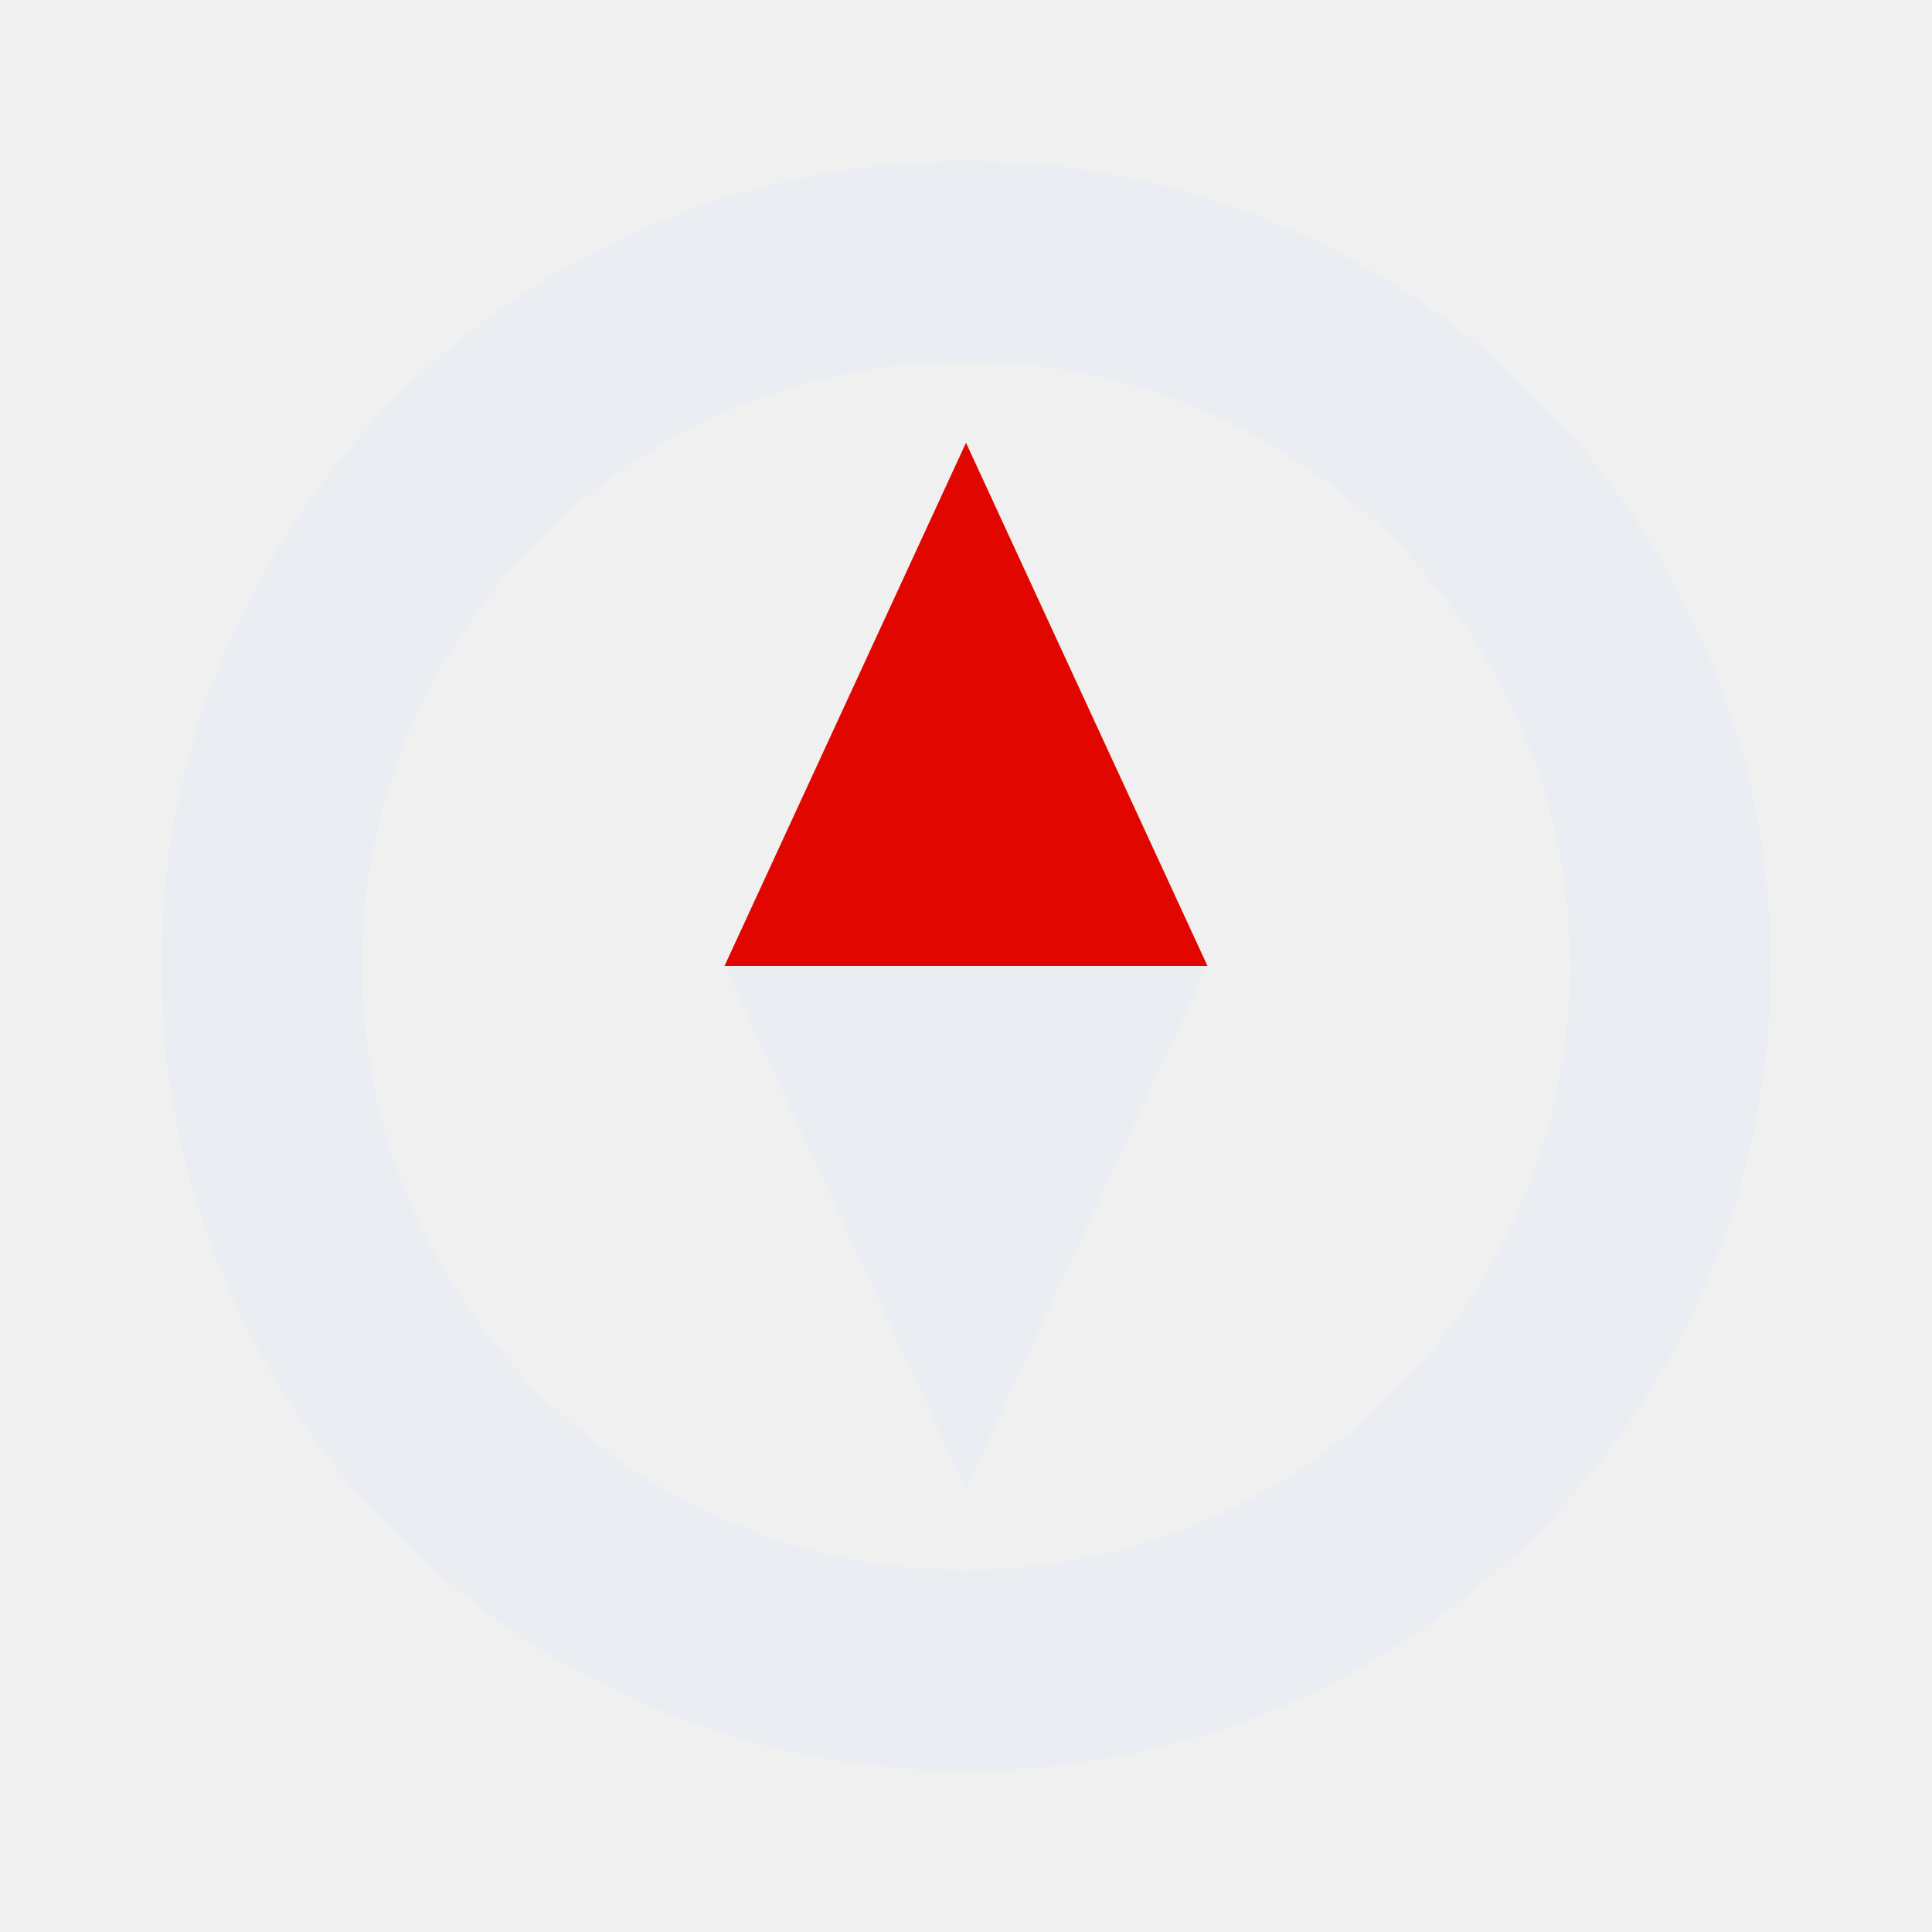
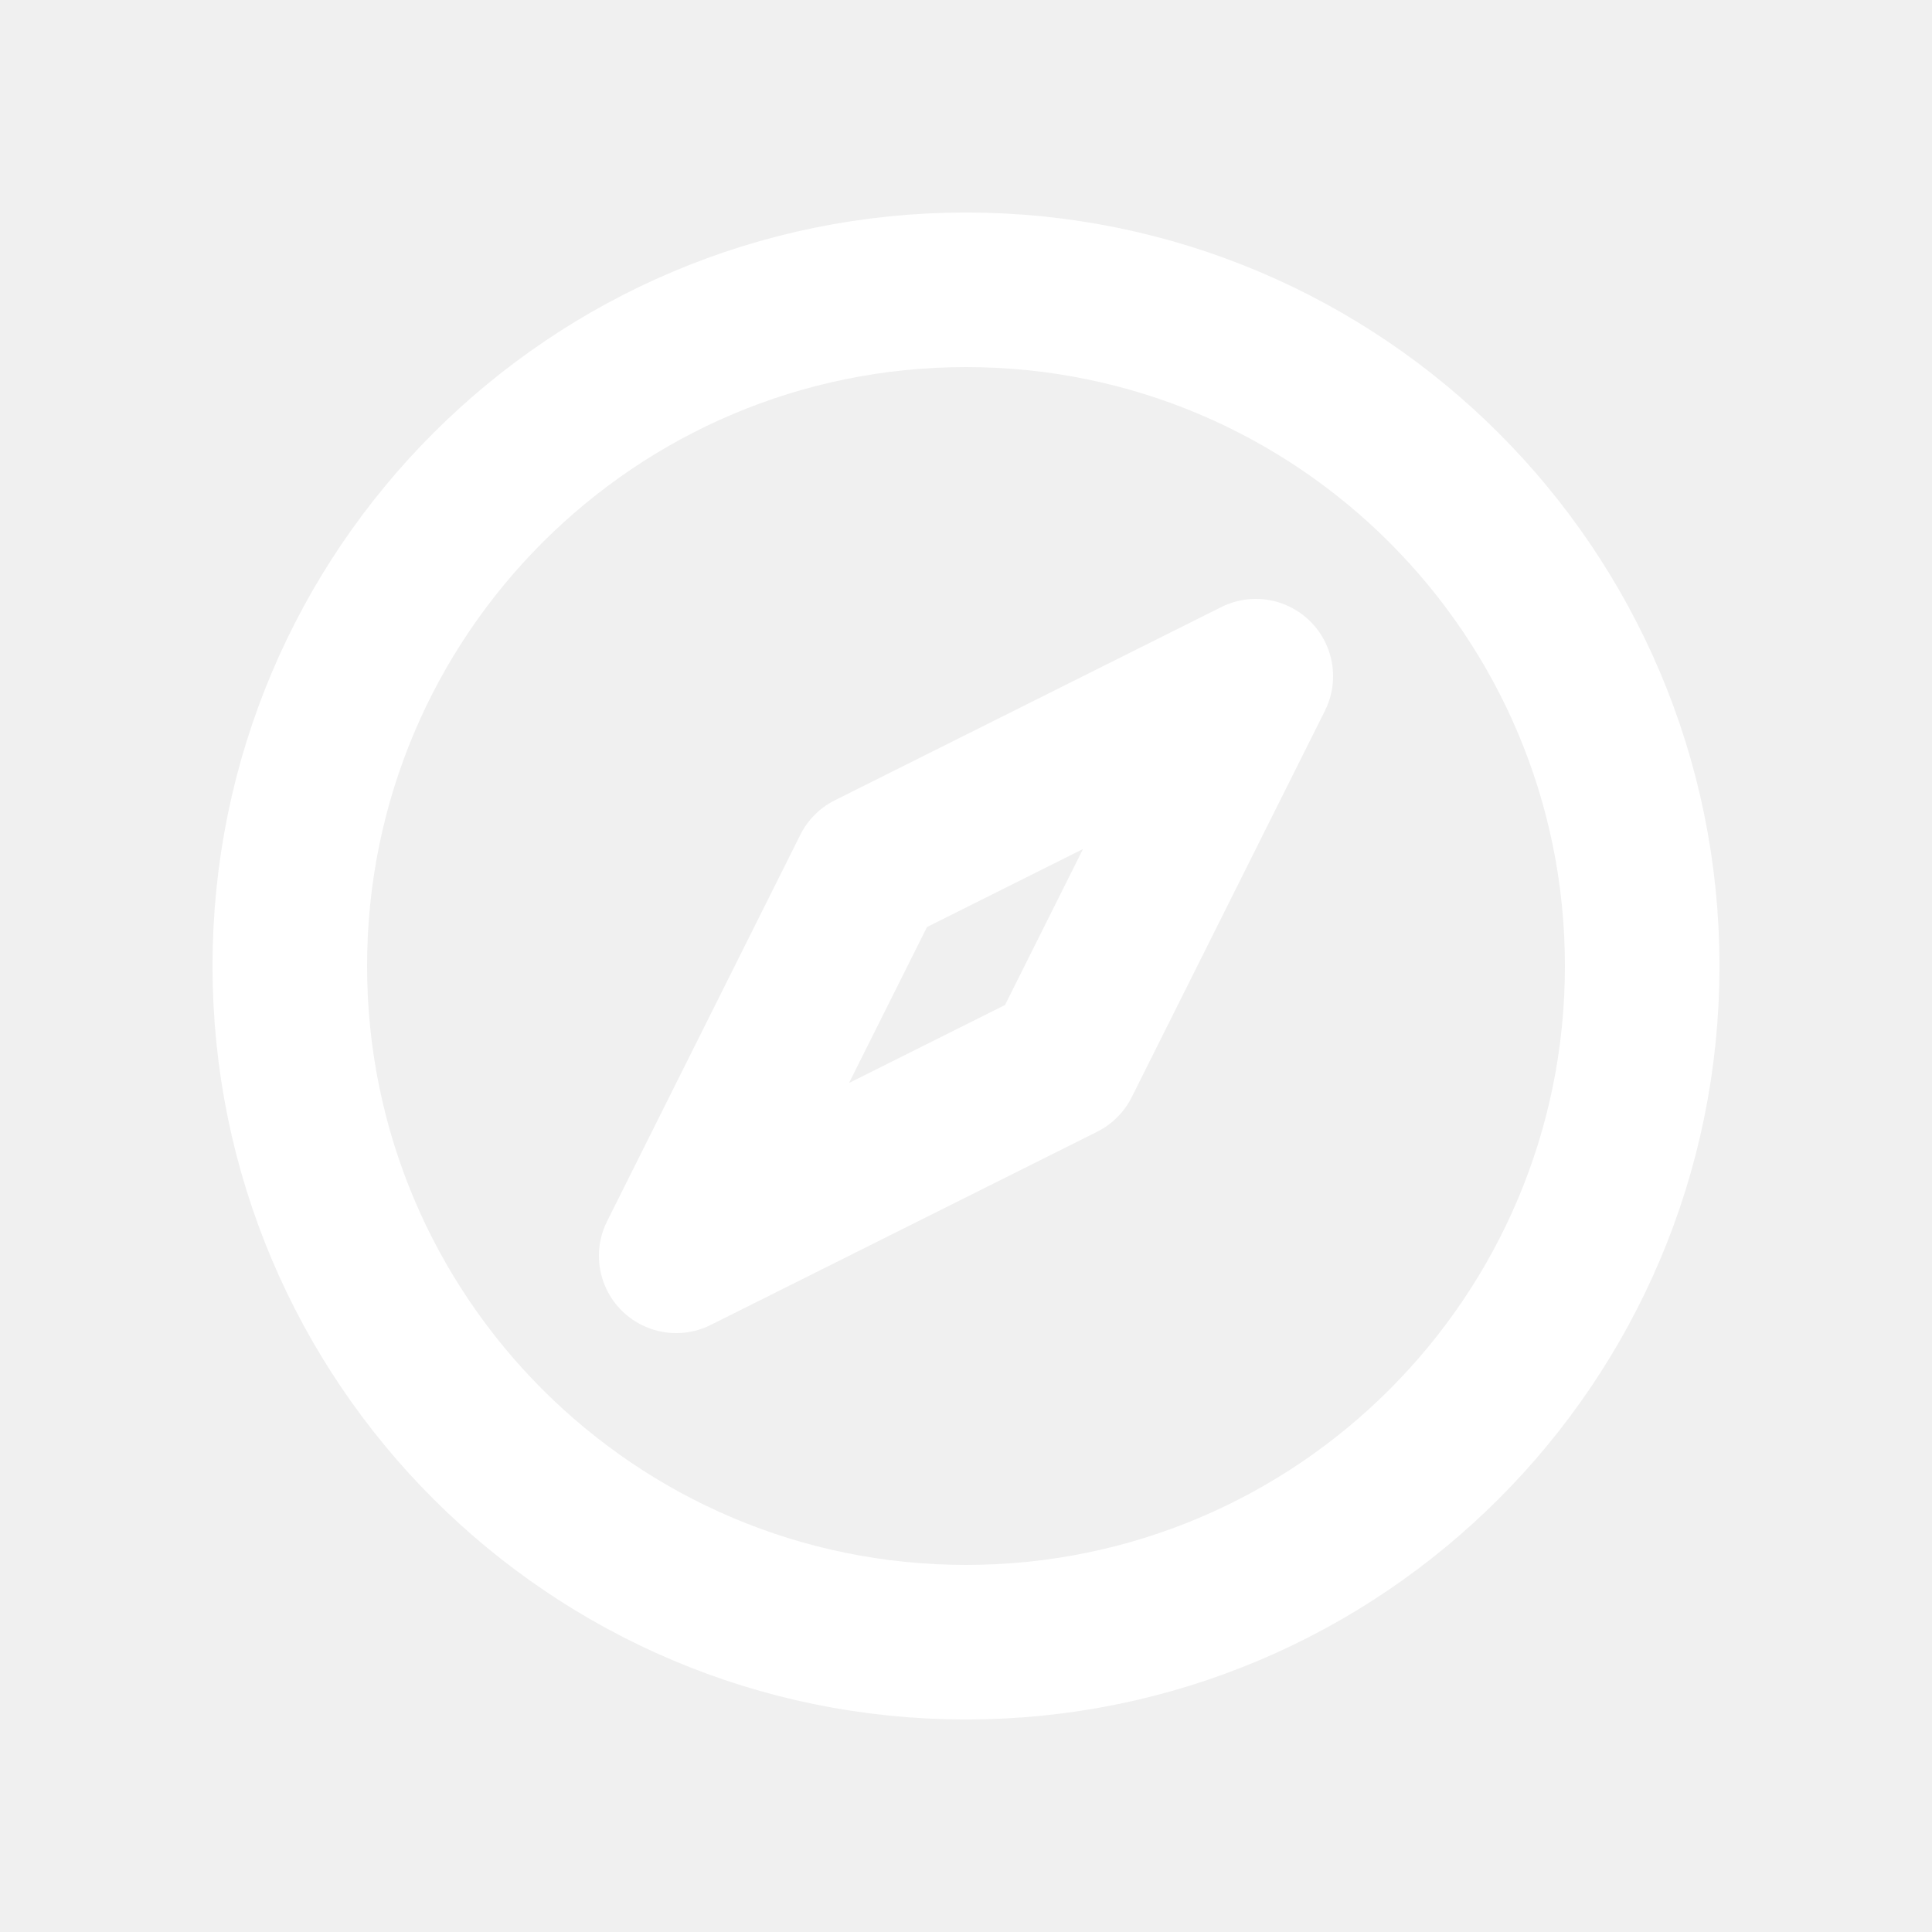
- <svg xmlns="http://www.w3.org/2000/svg" width="24" height="24" viewBox="0 0 24 24">
-   <circle cx="12" cy="12" r="8.75" fill="none" stroke="#EAEEF3" stroke-width="2.5" />
-   <polygon points="12,5.5 15,12 9,12" fill="#E10600" />
-   <polygon points="9,12 15,12 12,18.5" fill="#EAEEF3" />
+ <svg xmlns="http://www.w3.org/2000/svg" width="20" height="20" viewBox="0 0 20 20">
+   <circle cx="10" cy="10" r="7" fill="none" stroke="#FFFFFF" stroke-width="1.6" stroke-linecap="round" stroke-linejoin="round" />
+   <path d="M13 7l-2 4-4 2 2-4z" fill="none" stroke="#FFFFFF" stroke-width="1.6" stroke-linecap="round" stroke-linejoin="round" />
</svg>
